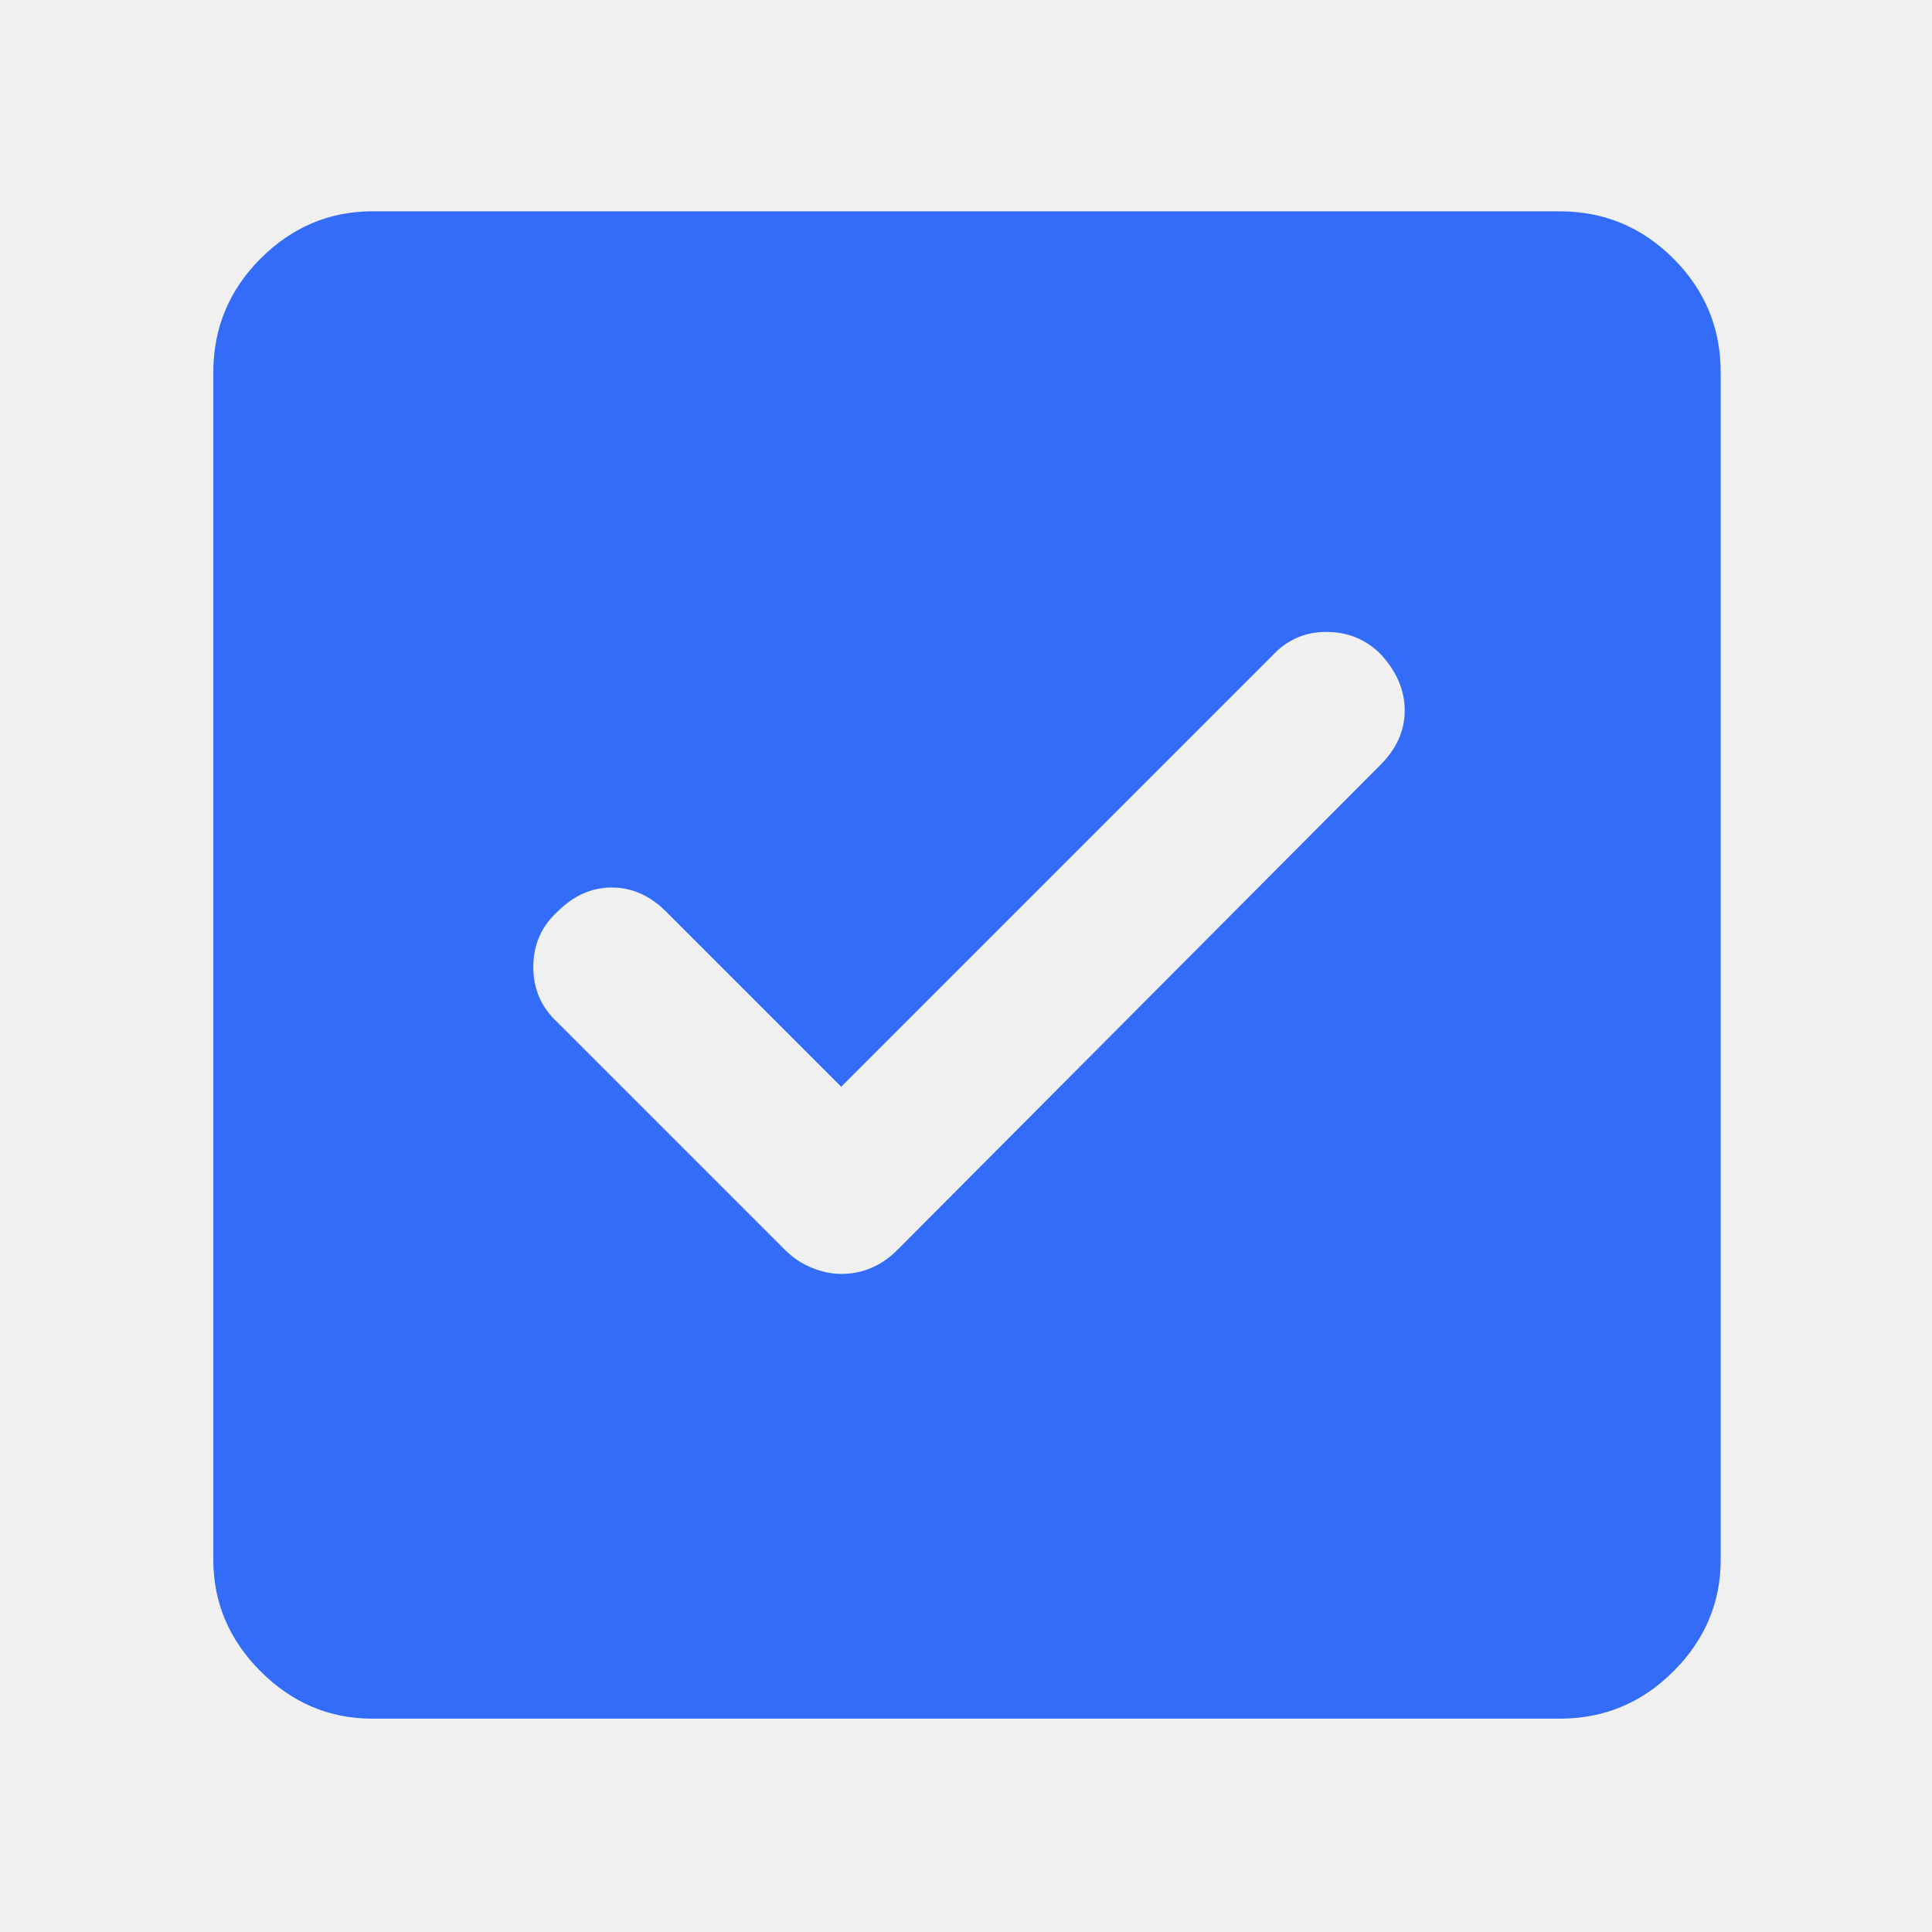
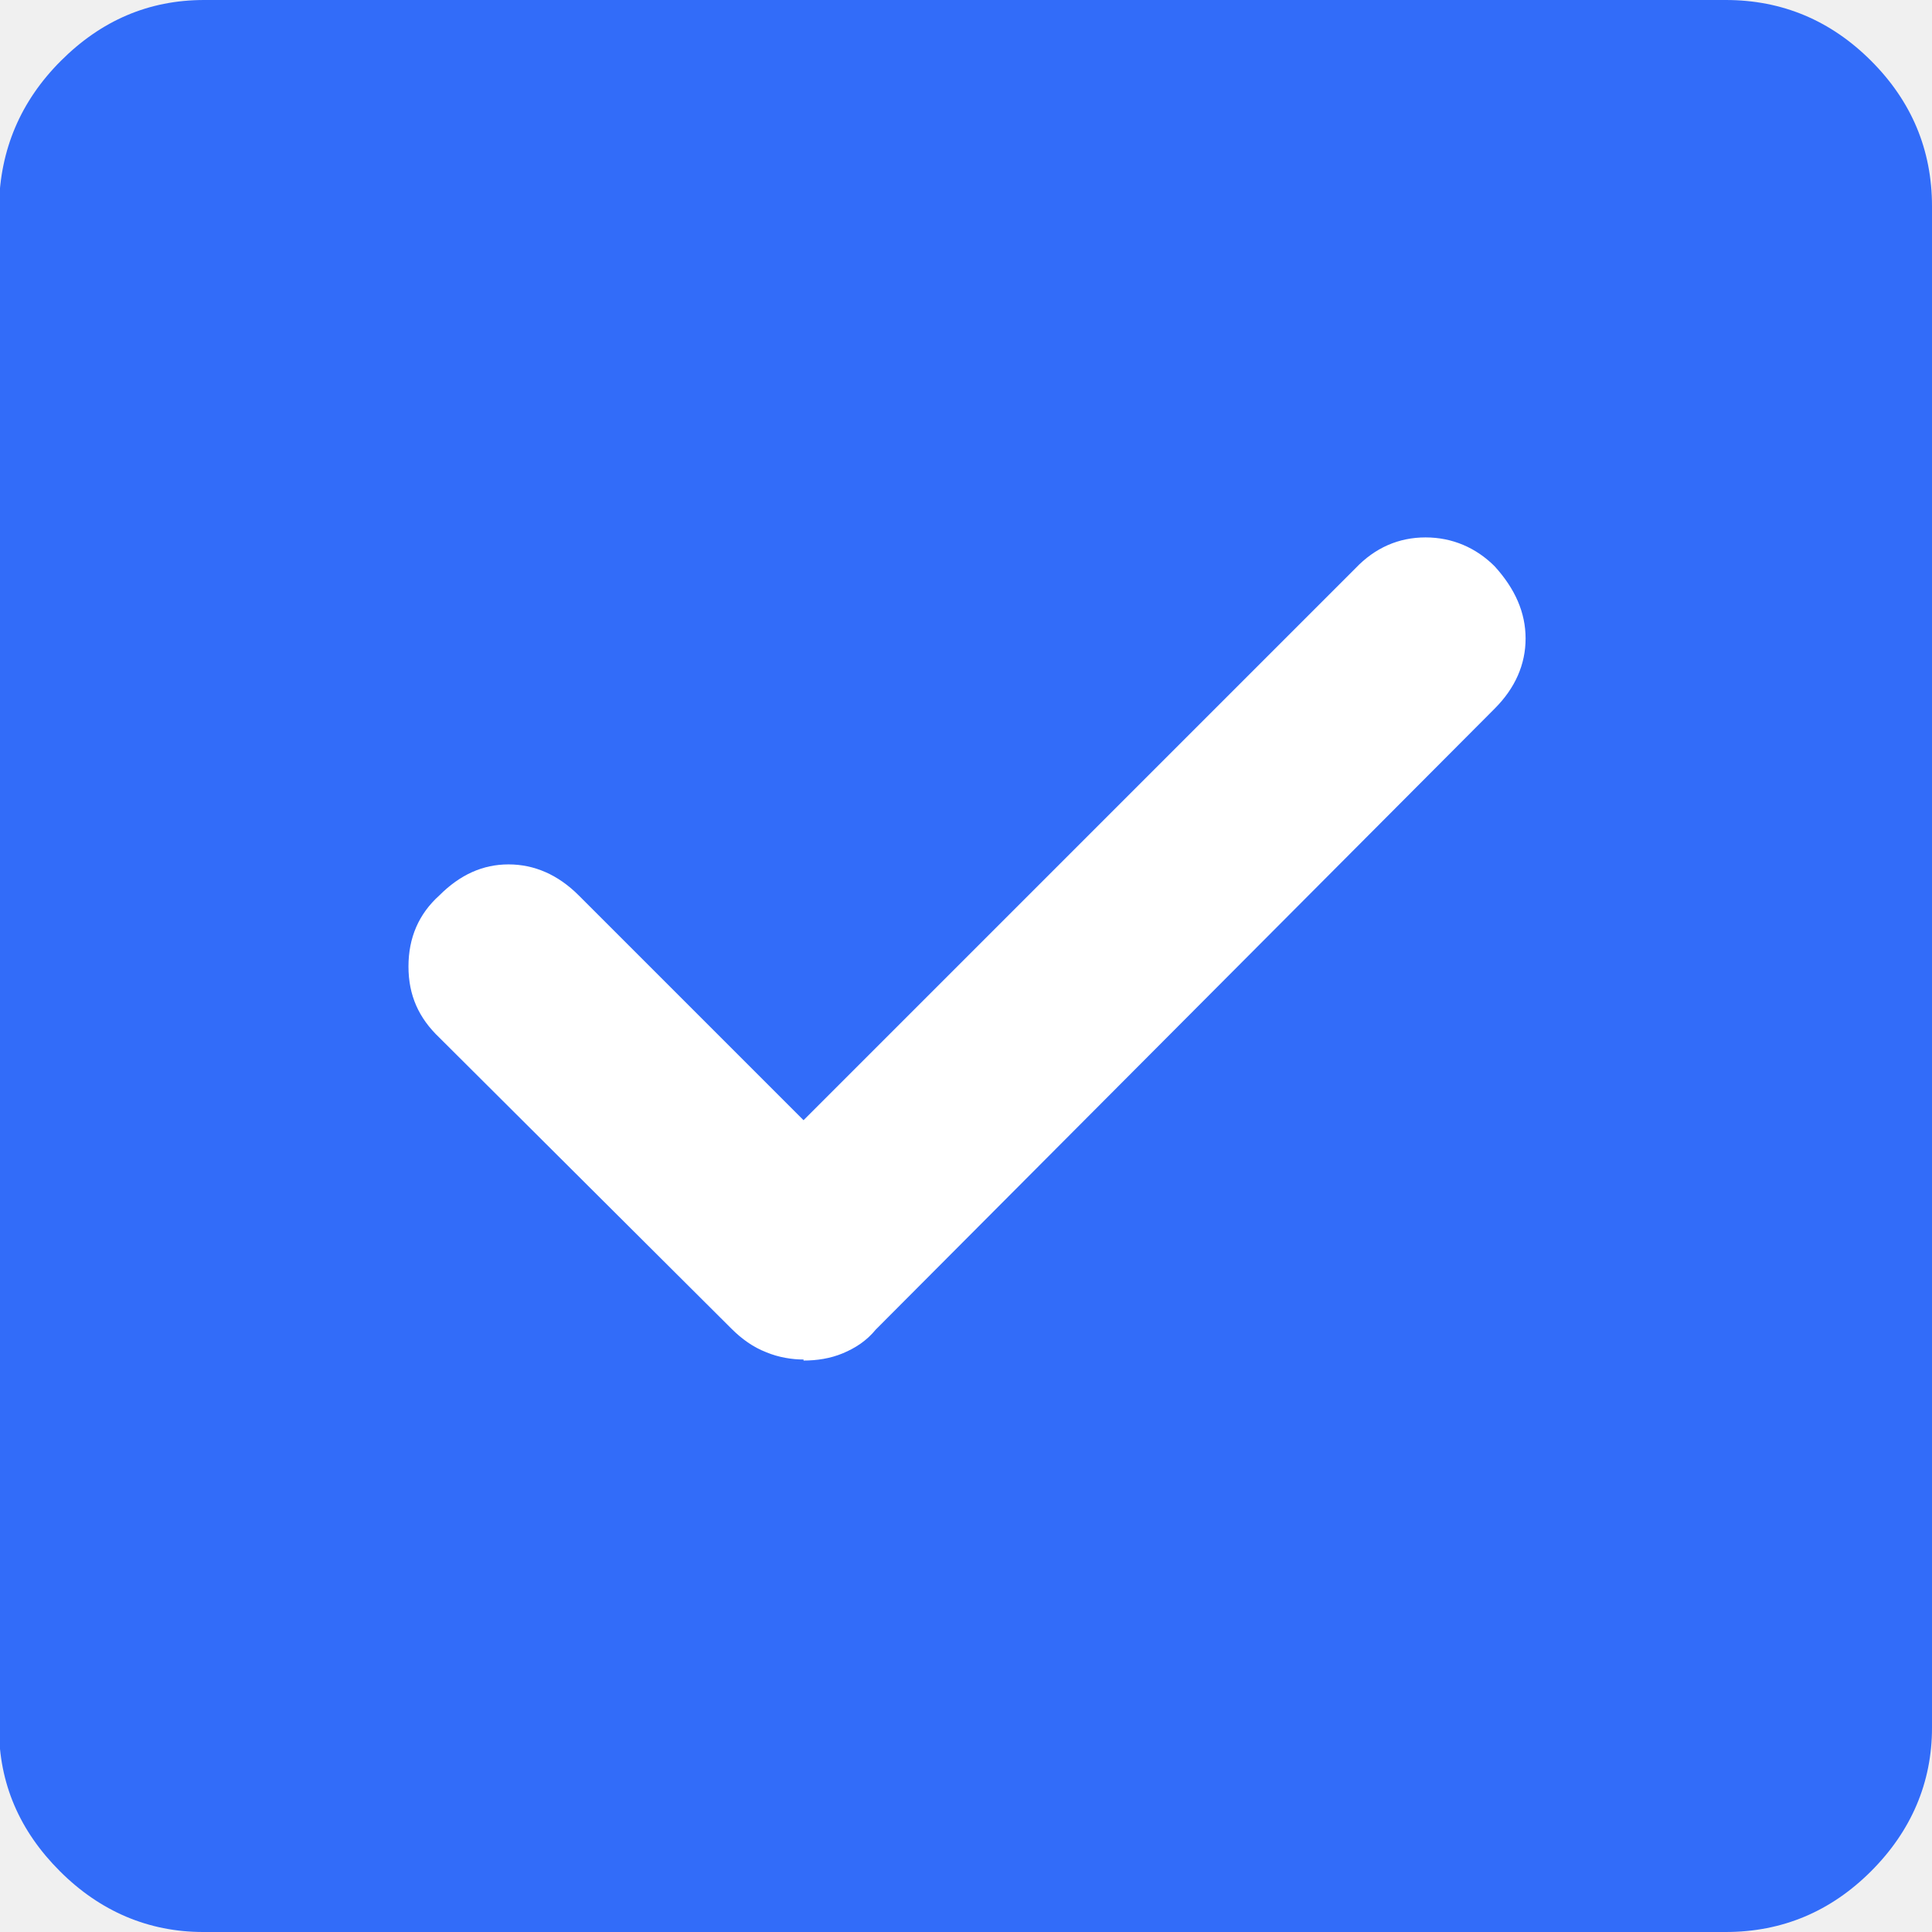
- <svg xmlns="http://www.w3.org/2000/svg" preserveAspectRatio="none" overflow="visible" style="display: block;" width="24" height="24" viewBox="0 0 24 24" fill="none">
-   <g id="Component 1">
-     <path id="Vector" d="M4.625 21.35C4.092 21.35 3.629 21.154 3.237 20.762C2.846 20.371 2.65 19.908 2.65 19.375V4.625C2.65 4.075 2.846 3.604 3.237 3.212C3.629 2.821 4.092 2.625 4.625 2.625H19.375C19.925 2.625 20.396 2.821 20.788 3.212C21.179 3.604 21.375 4.075 21.375 4.625V19.375C21.375 19.908 21.179 20.371 20.788 20.762C20.396 21.154 19.925 21.35 19.375 21.35H4.625ZM10.45 15.825C10.583 15.825 10.708 15.8 10.825 15.75C10.942 15.7 11.05 15.625 11.15 15.525L17.15 9.5C17.35 9.3 17.45 9.075 17.45 8.825C17.45 8.575 17.35 8.342 17.15 8.125C16.967 7.942 16.742 7.85 16.475 7.85C16.208 7.85 15.983 7.95 15.8 8.15L10.45 13.5L8.275 11.325C8.075 11.125 7.85 11.025 7.6 11.025C7.35 11.025 7.125 11.125 6.925 11.325C6.725 11.508 6.625 11.738 6.625 12.012C6.625 12.287 6.725 12.517 6.925 12.7L9.75 15.525C9.85 15.625 9.962 15.7 10.088 15.75C10.213 15.8 10.333 15.825 10.45 15.825V15.825Z" fill="#326CF9" />
+ <svg xmlns="http://www.w3.org/2000/svg" id="_레이어_2" data-name="레이어 2" viewBox="0 0 18.73 18.73">
+   <defs>
+     <style>
+       .cls-1 {
+         fill: #326cf9;
+       }
+ 
+       .cls-2 {
+         fill: #fff;
+       }
+     </style>
+   </defs>
+   <g id="_레이어_1-2" data-name="레이어 1">
+     <g>
+       <g id="Component_1" data-name="Component 1">
+         <path id="Vector" class="cls-1" d="M1.97,18.73c-.53,0-1-.2-1.39-.59-.39-.39-.59-.85-.59-1.39V2C0,1.45.2.98.59.59c.39-.39.85-.59,1.39-.59h14.75c.55,0,1.02.2,1.41.59.39.39.59.86.59,1.41v14.75c0,.53-.2,1-.59,1.39-.39.39-.86.59-1.41.59H1.97Z" />
+       </g>
+       <path class="cls-2" d="M7.79,13.19h0c.13,0,.26-.02.38-.07s.23-.12.32-.23l6-6.02c.2-.2.3-.43.3-.68s-.1-.48-.3-.7c-.18-.18-.41-.28-.67-.28s-.49.1-.68.3l-5.35,5.35-2.18-2.18c-.2-.2-.43-.3-.68-.3s-.47.1-.67.3c-.2.18-.3.41-.3.69s.1.5.3.69l2.83,2.82c.1.1.21.18.34.23.12.05.25.07.36.07" />
+     </g>
  </g>
</svg>
